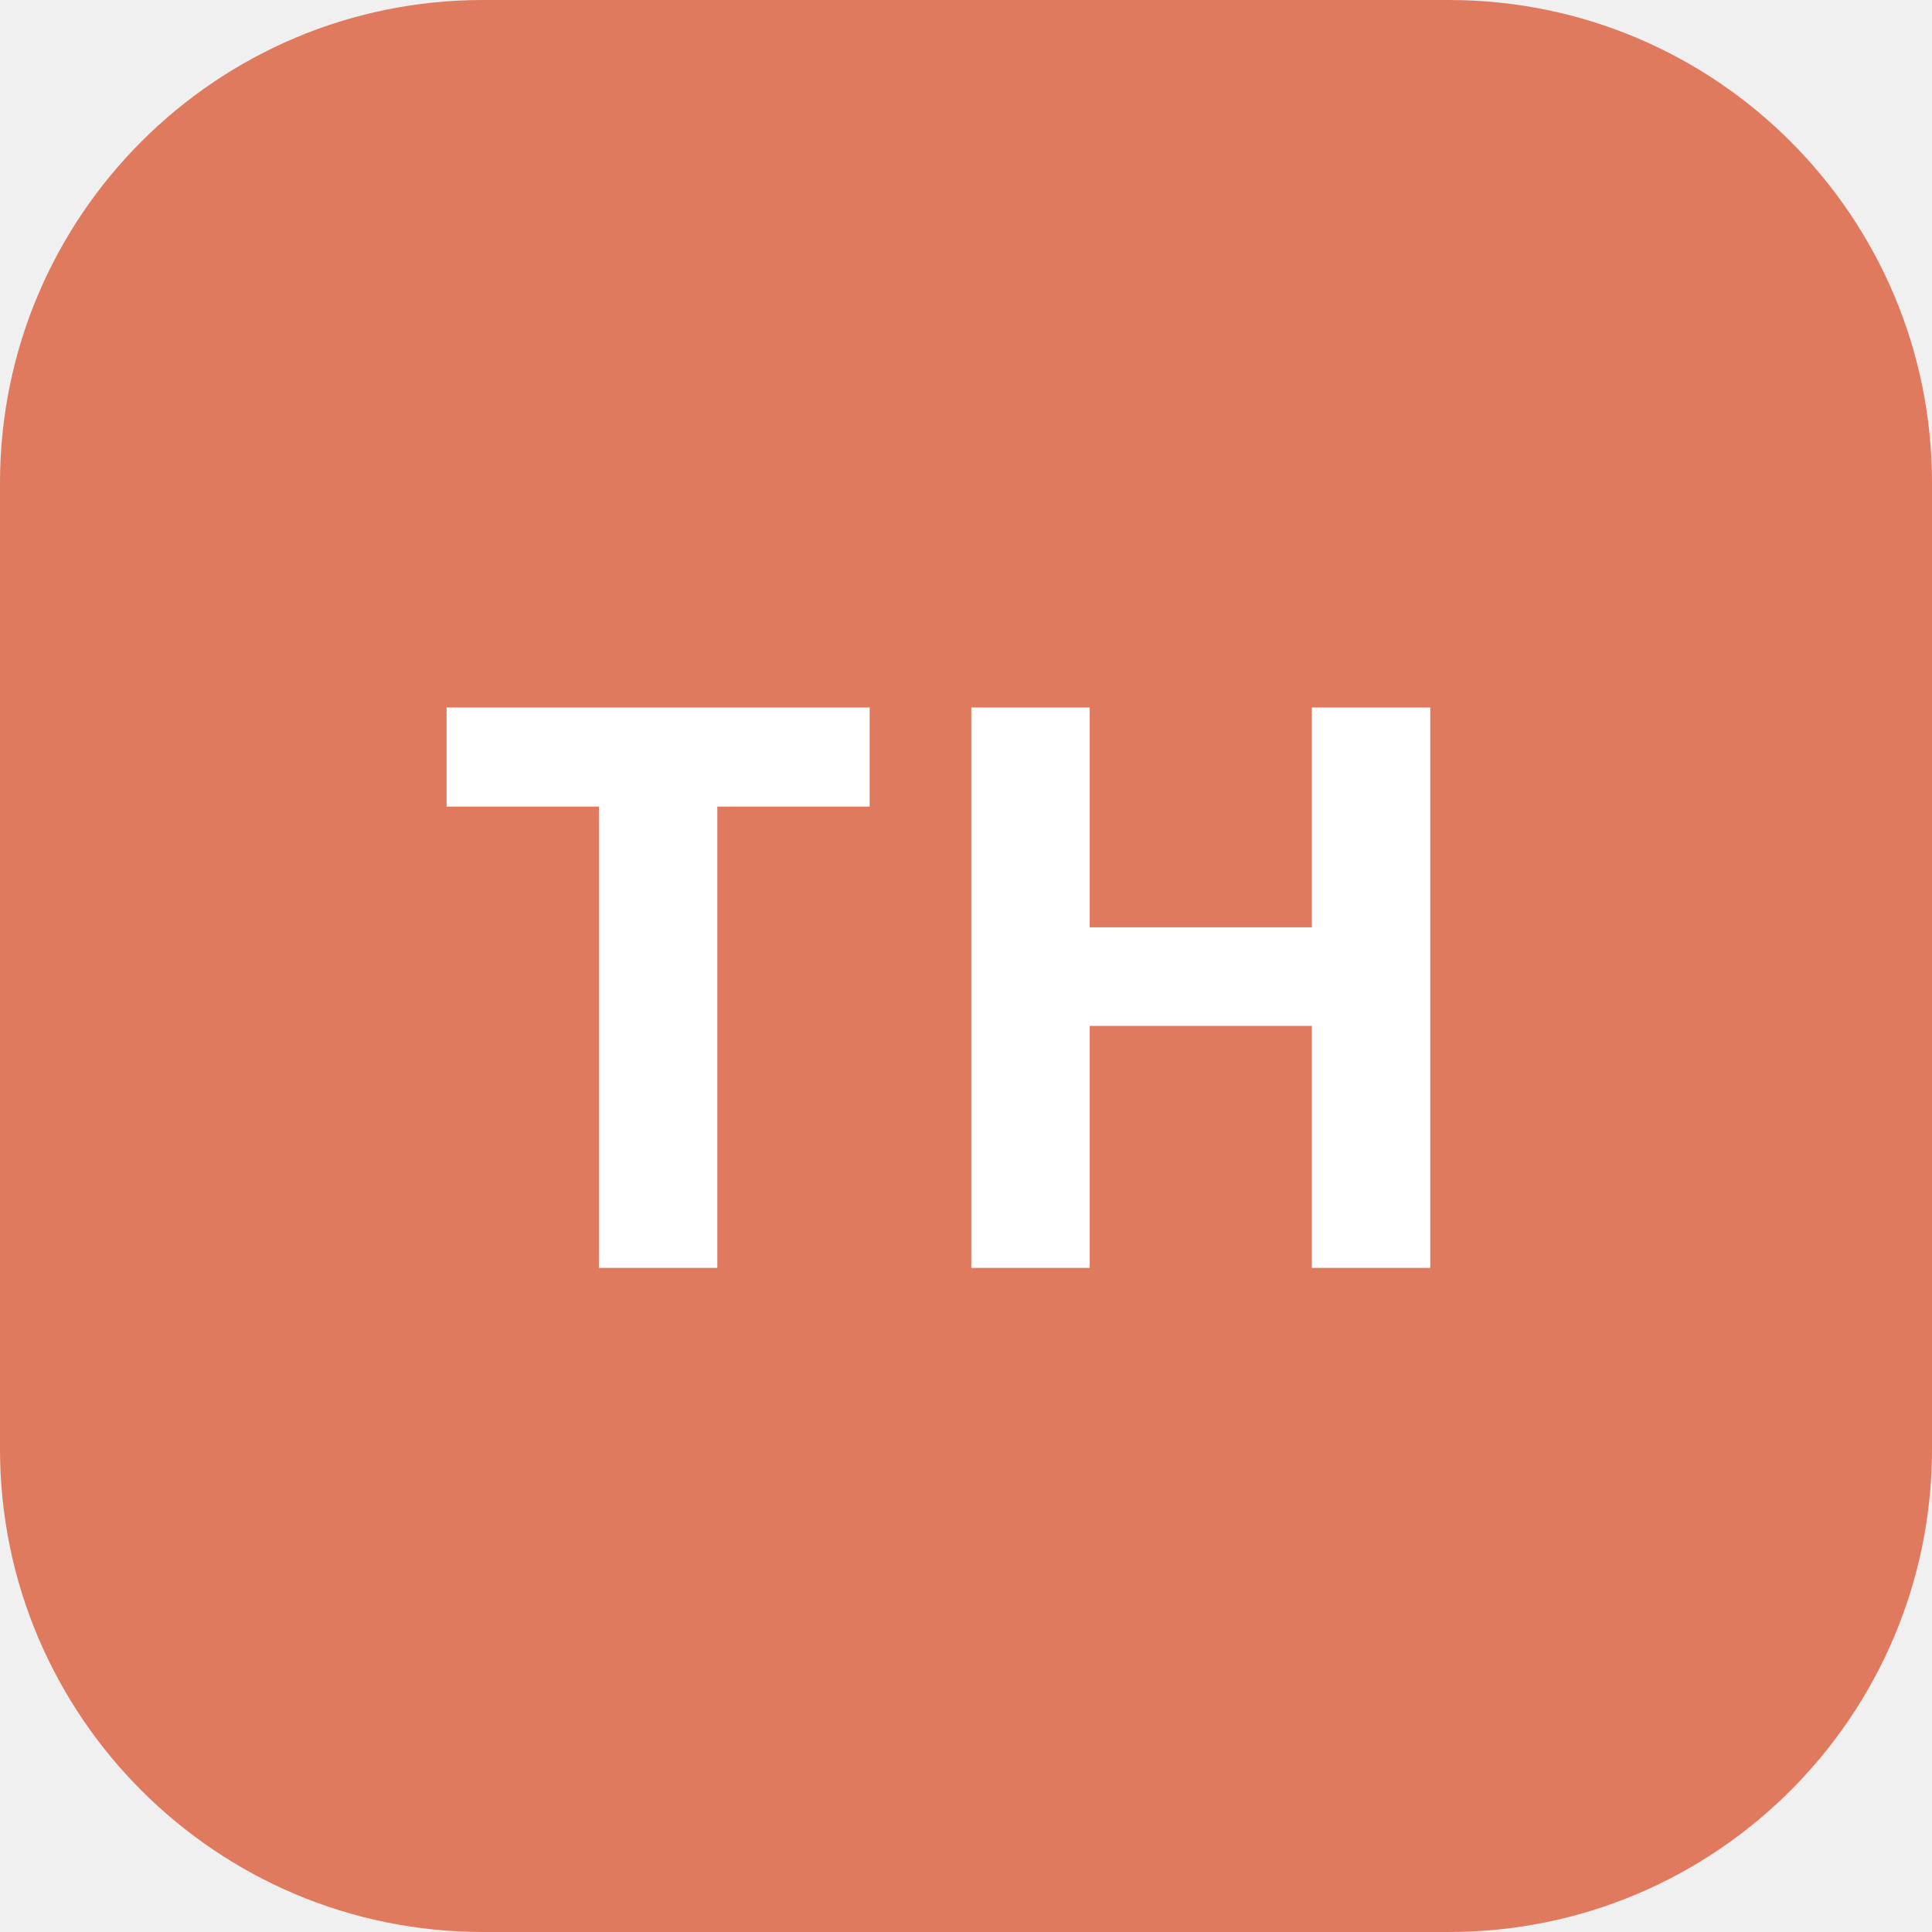
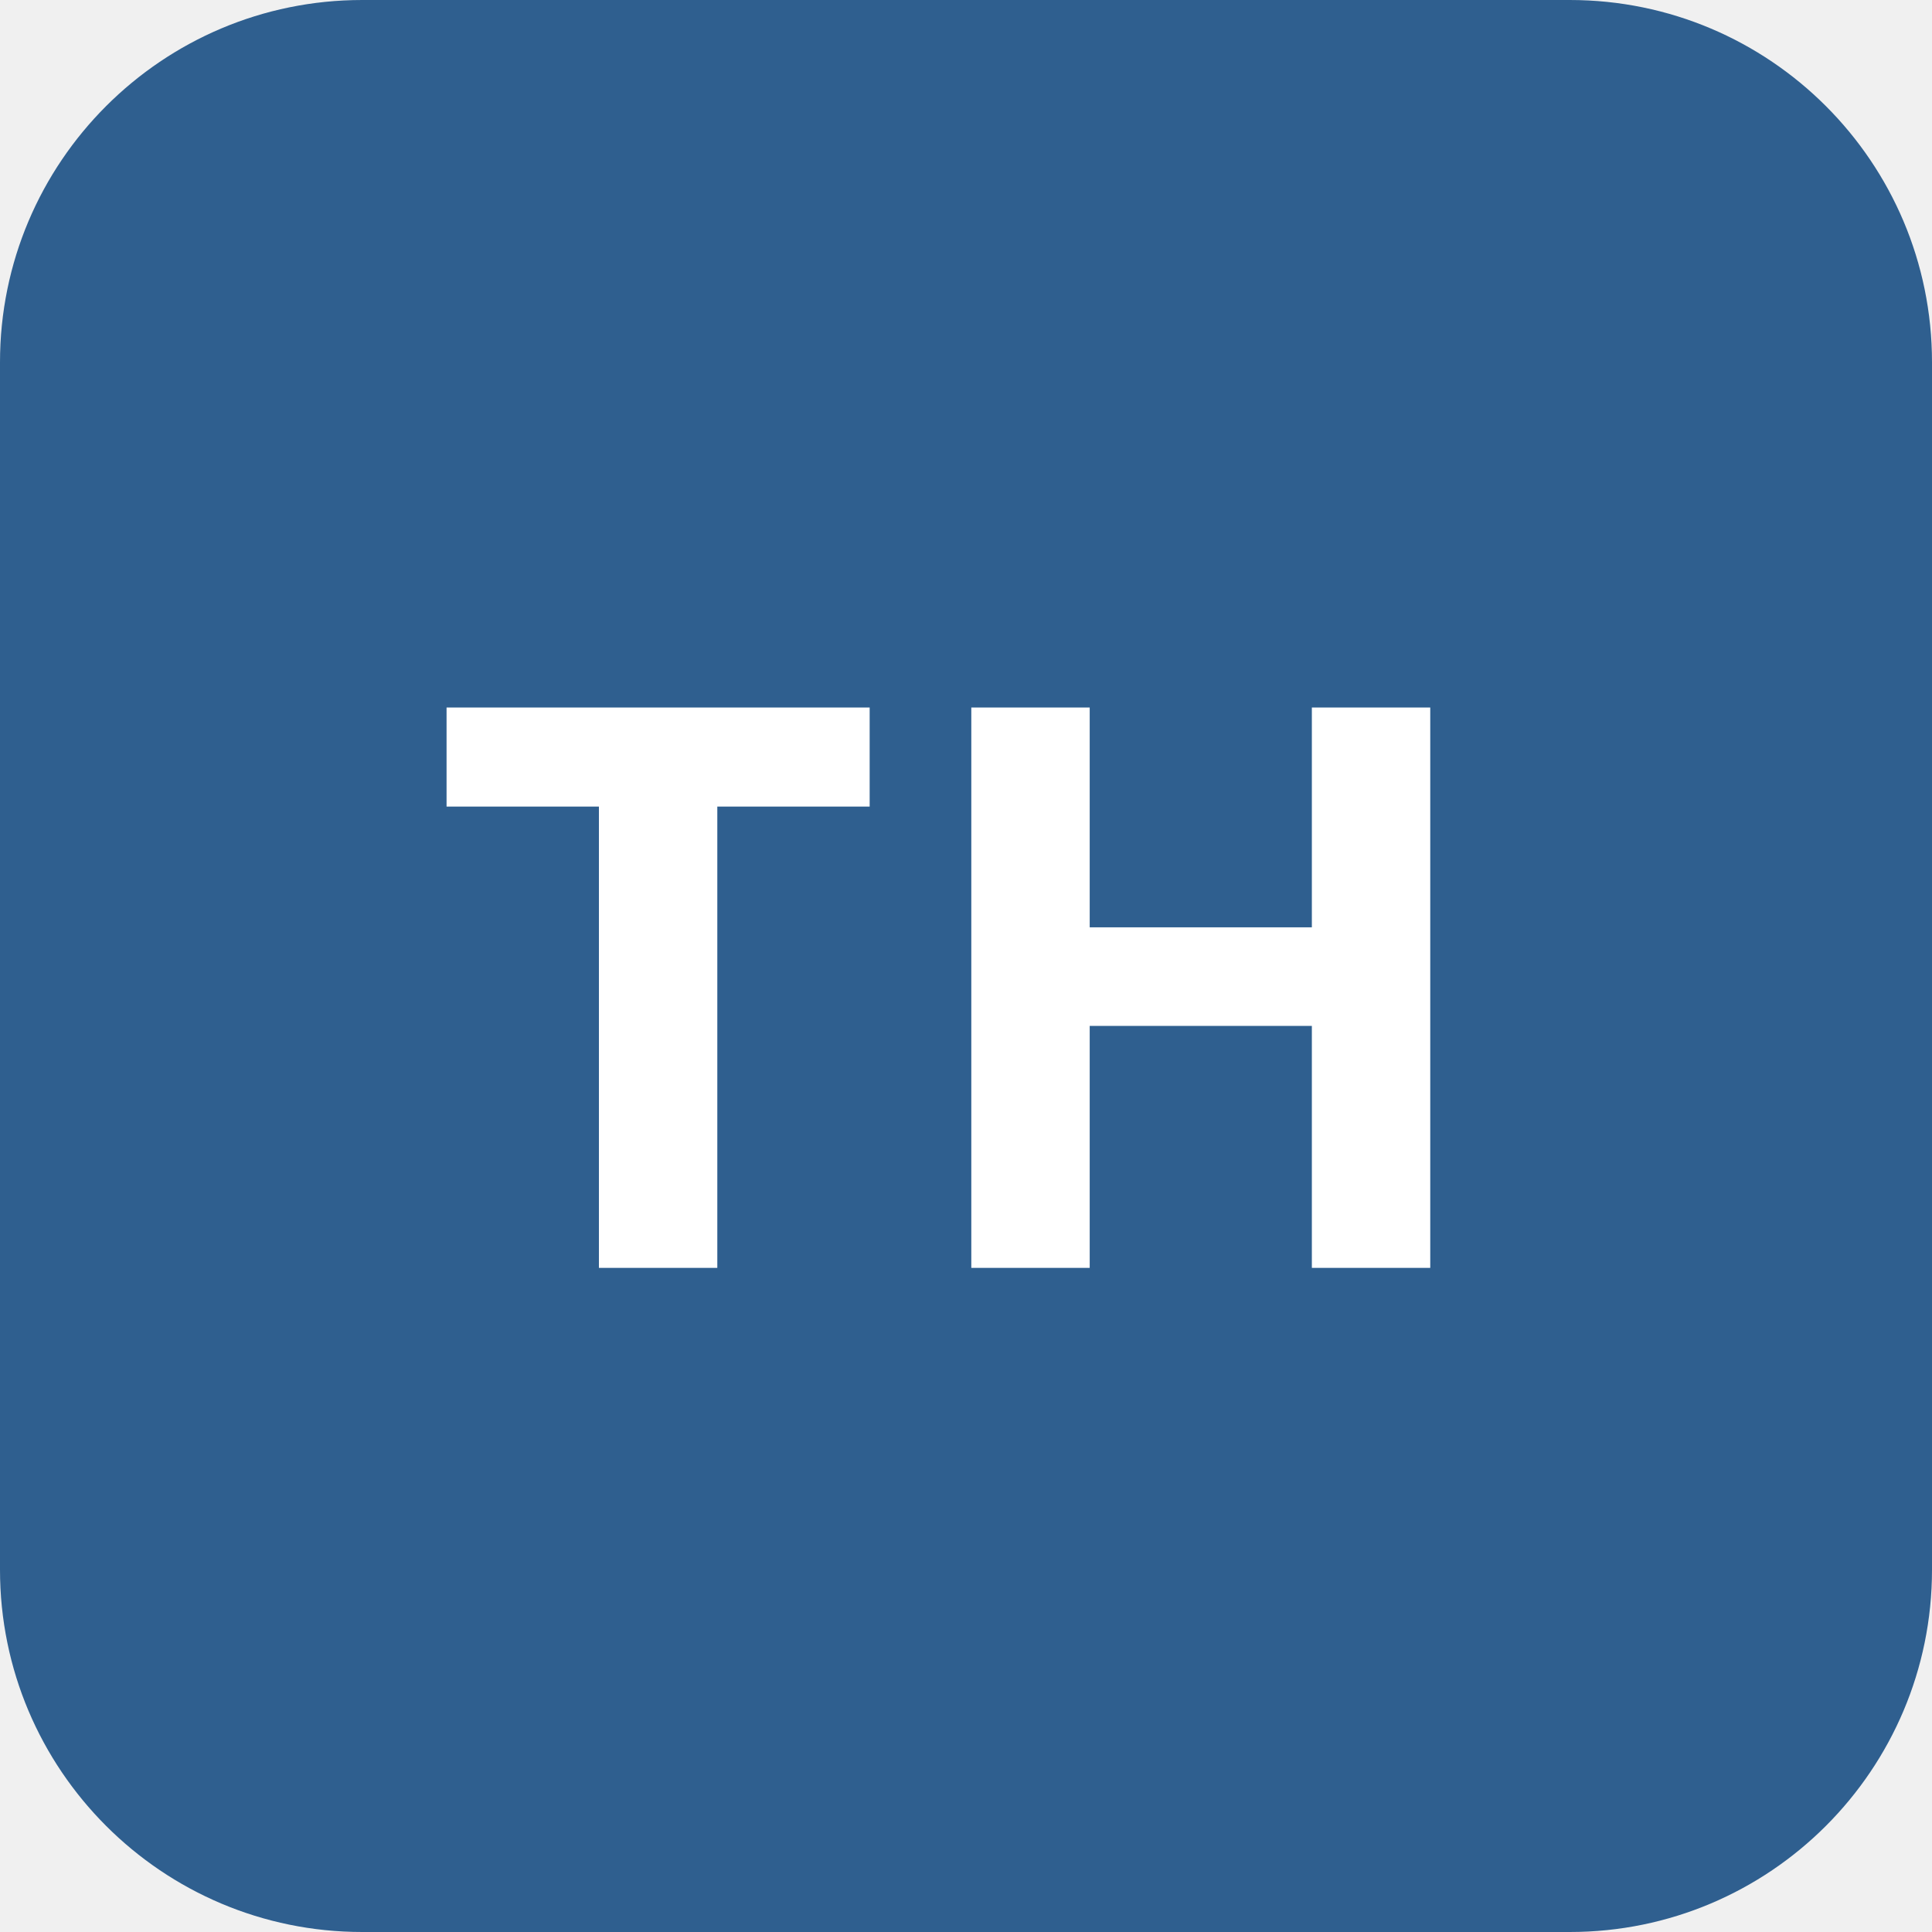
<svg xmlns="http://www.w3.org/2000/svg" viewBox="0 0 64 64" role="img" aria-label="TH">
-   <rect width="64" height="64" rx="16" fill="#e07a5f" />
+   <rect width="64" height="64" rx="12" fill="#2f5f8f" />
  <text x="32" y="42" text-anchor="middle" font-family="Nunito, Noto Sans JP, sans-serif" font-size="26" font-weight="800" fill="#ffffff" letter-spacing="0.5">TH</text>
</svg>
